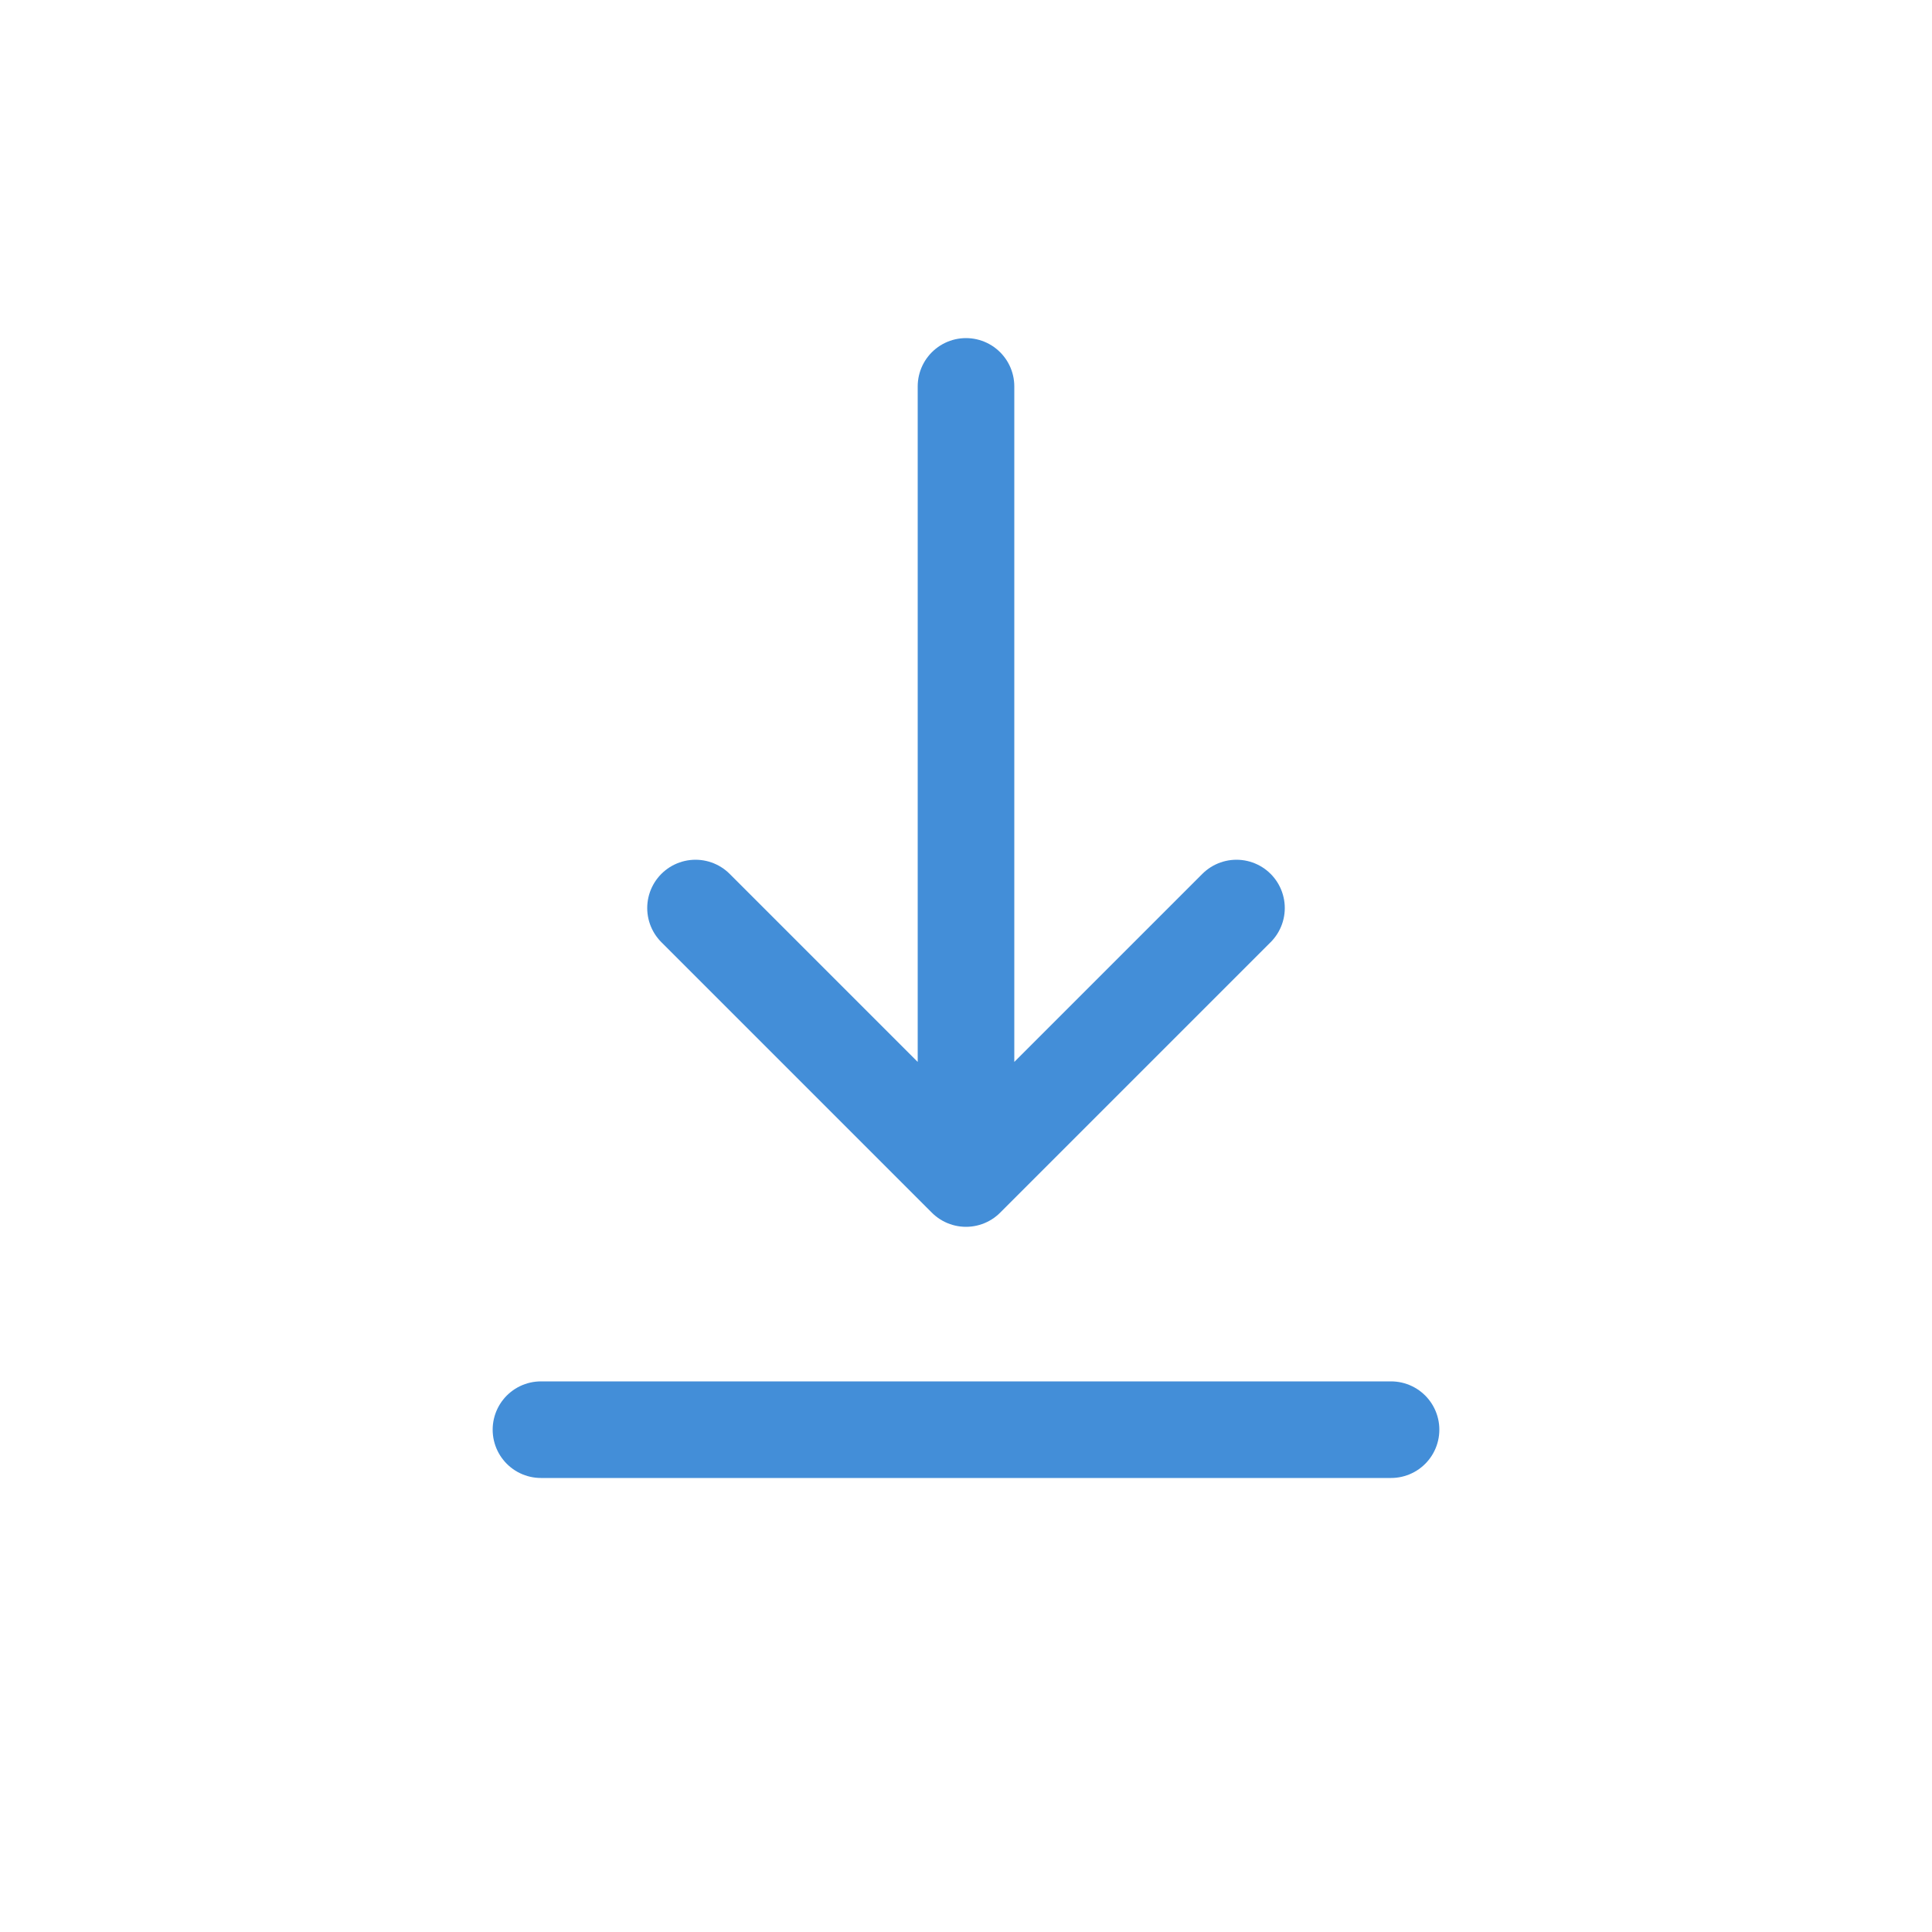
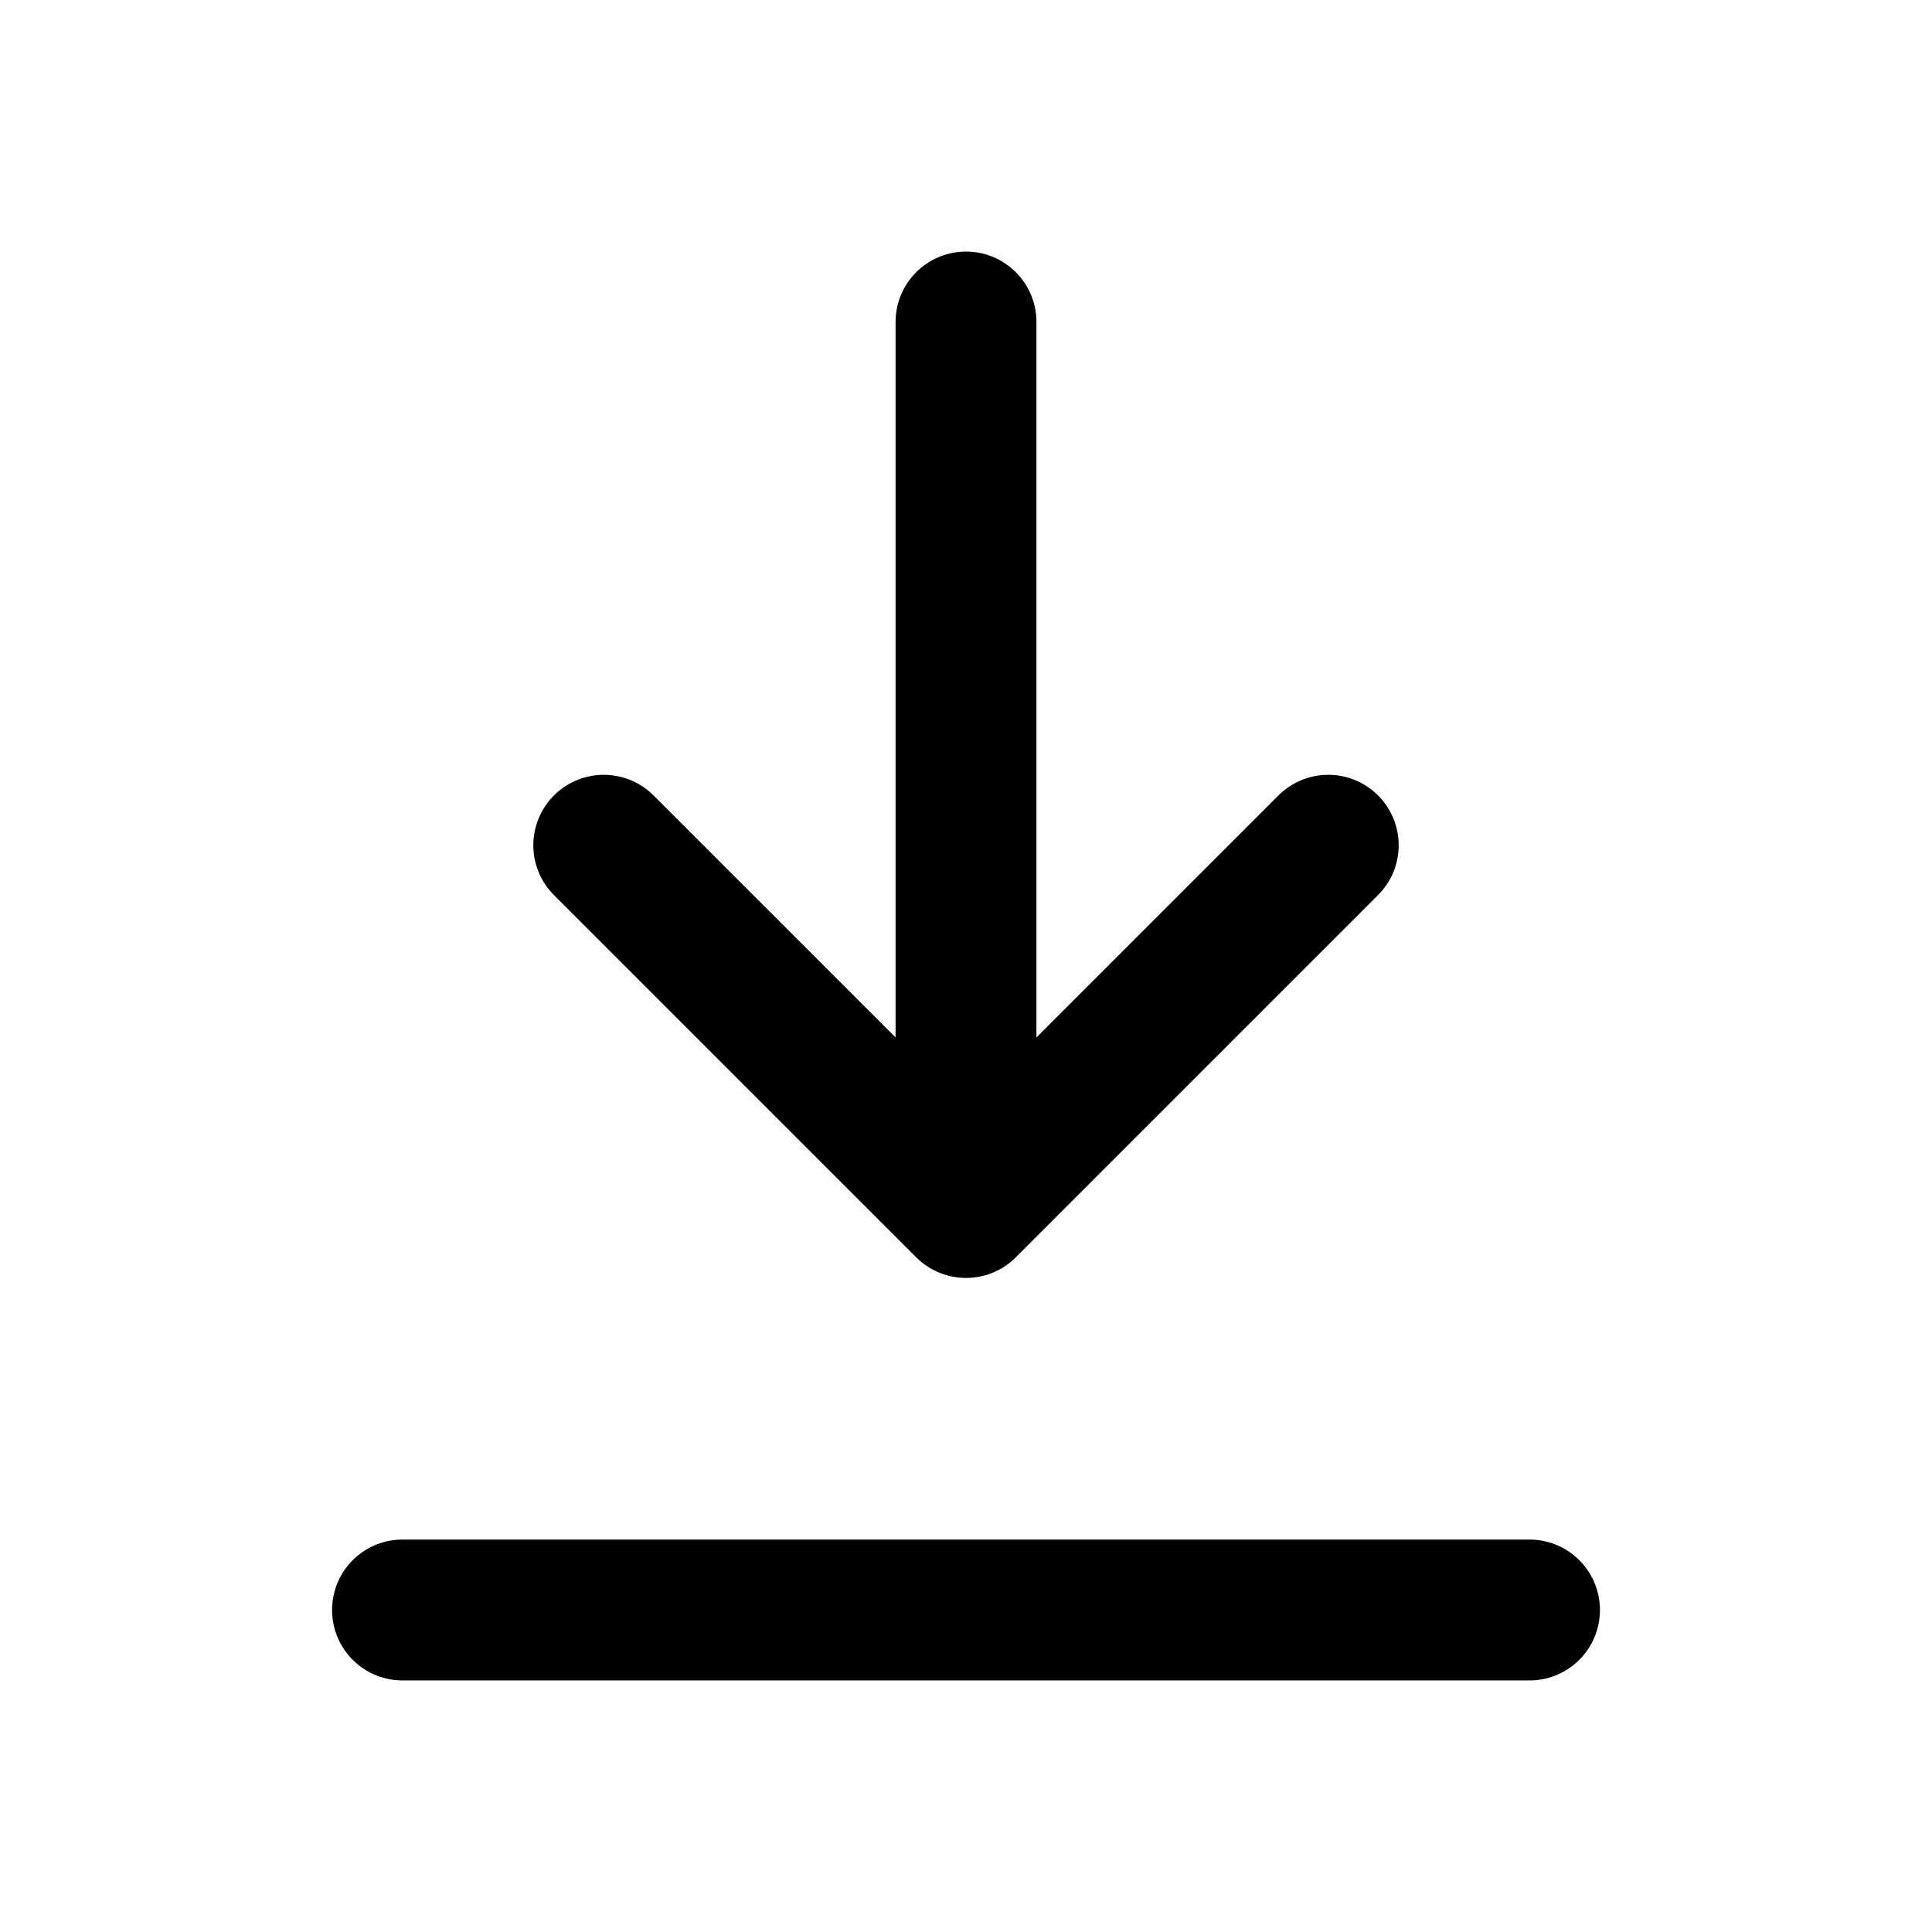
- <svg xmlns="http://www.w3.org/2000/svg" width="512" height="512" viewBox="0 0 100 100" role="img" aria-label="Téléchargement">
-   <defs>
-     <linearGradient id="silver" x1="0" y1="0" x2="0" y2="1">
-       <stop offset="0" stop-color="#FFFFFF" />
-       <stop offset="1" stop-color="#DDE3EA" />
-     </linearGradient>
-     <linearGradient id="blue" x1="0" y1="0" x2="0" y2="1">
-       <stop offset="0" stop-color="#8BD0FF" />
-       <stop offset="1" stop-color="#3687DB" />
-     </linearGradient>
-     <linearGradient id="green" x1="0" y1="0" x2="0" y2="1">
-       <stop offset="0" stop-color="#B9F27B" />
-       <stop offset="1" stop-color="#4CAF62" />
-     </linearGradient>
-     <linearGradient id="yellow" x1="0" y1="0" x2="0" y2="1">
-       <stop offset="0" stop-color="#FFE58B" />
-       <stop offset="1" stop-color="#E6A51A" />
-     </linearGradient>
-     <linearGradient id="red" x1="0" y1="0" x2="0" y2="1">
-       <stop offset="0" stop-color="#FF8989" />
-       <stop offset="1" stop-color="#D94150" />
-     </linearGradient>
-     <linearGradient id="purple" x1="0" y1="0" x2="0" y2="1">
-       <stop offset="0" stop-color="#E9C6FF" />
-       <stop offset="1" stop-color="#9254CB" />
-     </linearGradient>
-     <linearGradient id="dark" x1="0" y1="0" x2="0" y2="1">
-       <stop offset="0" stop-color="#56616D" />
-       <stop offset="1" stop-color="#202833" />
-     </linearGradient>
-   </defs>
-   <g>
-     <path d="M50 20v40M36 47l14 14 14-14M28 74h44" fill="none" stroke="#438ED8" stroke-width="5" stroke-linecap="round" stroke-linejoin="round" />
+ <svg xmlns="http://www.w3.org/2000/svg" width="24" height="24" viewBox="0 0 24 24">
+   <g fill="none" stroke="#000" stroke-width="1.75" stroke-linecap="round" stroke-linejoin="round">
+     <path d="M12 4v11M7.5 10.5L12 15l4.5-4.5M5 20h14" />
  </g>
</svg>
